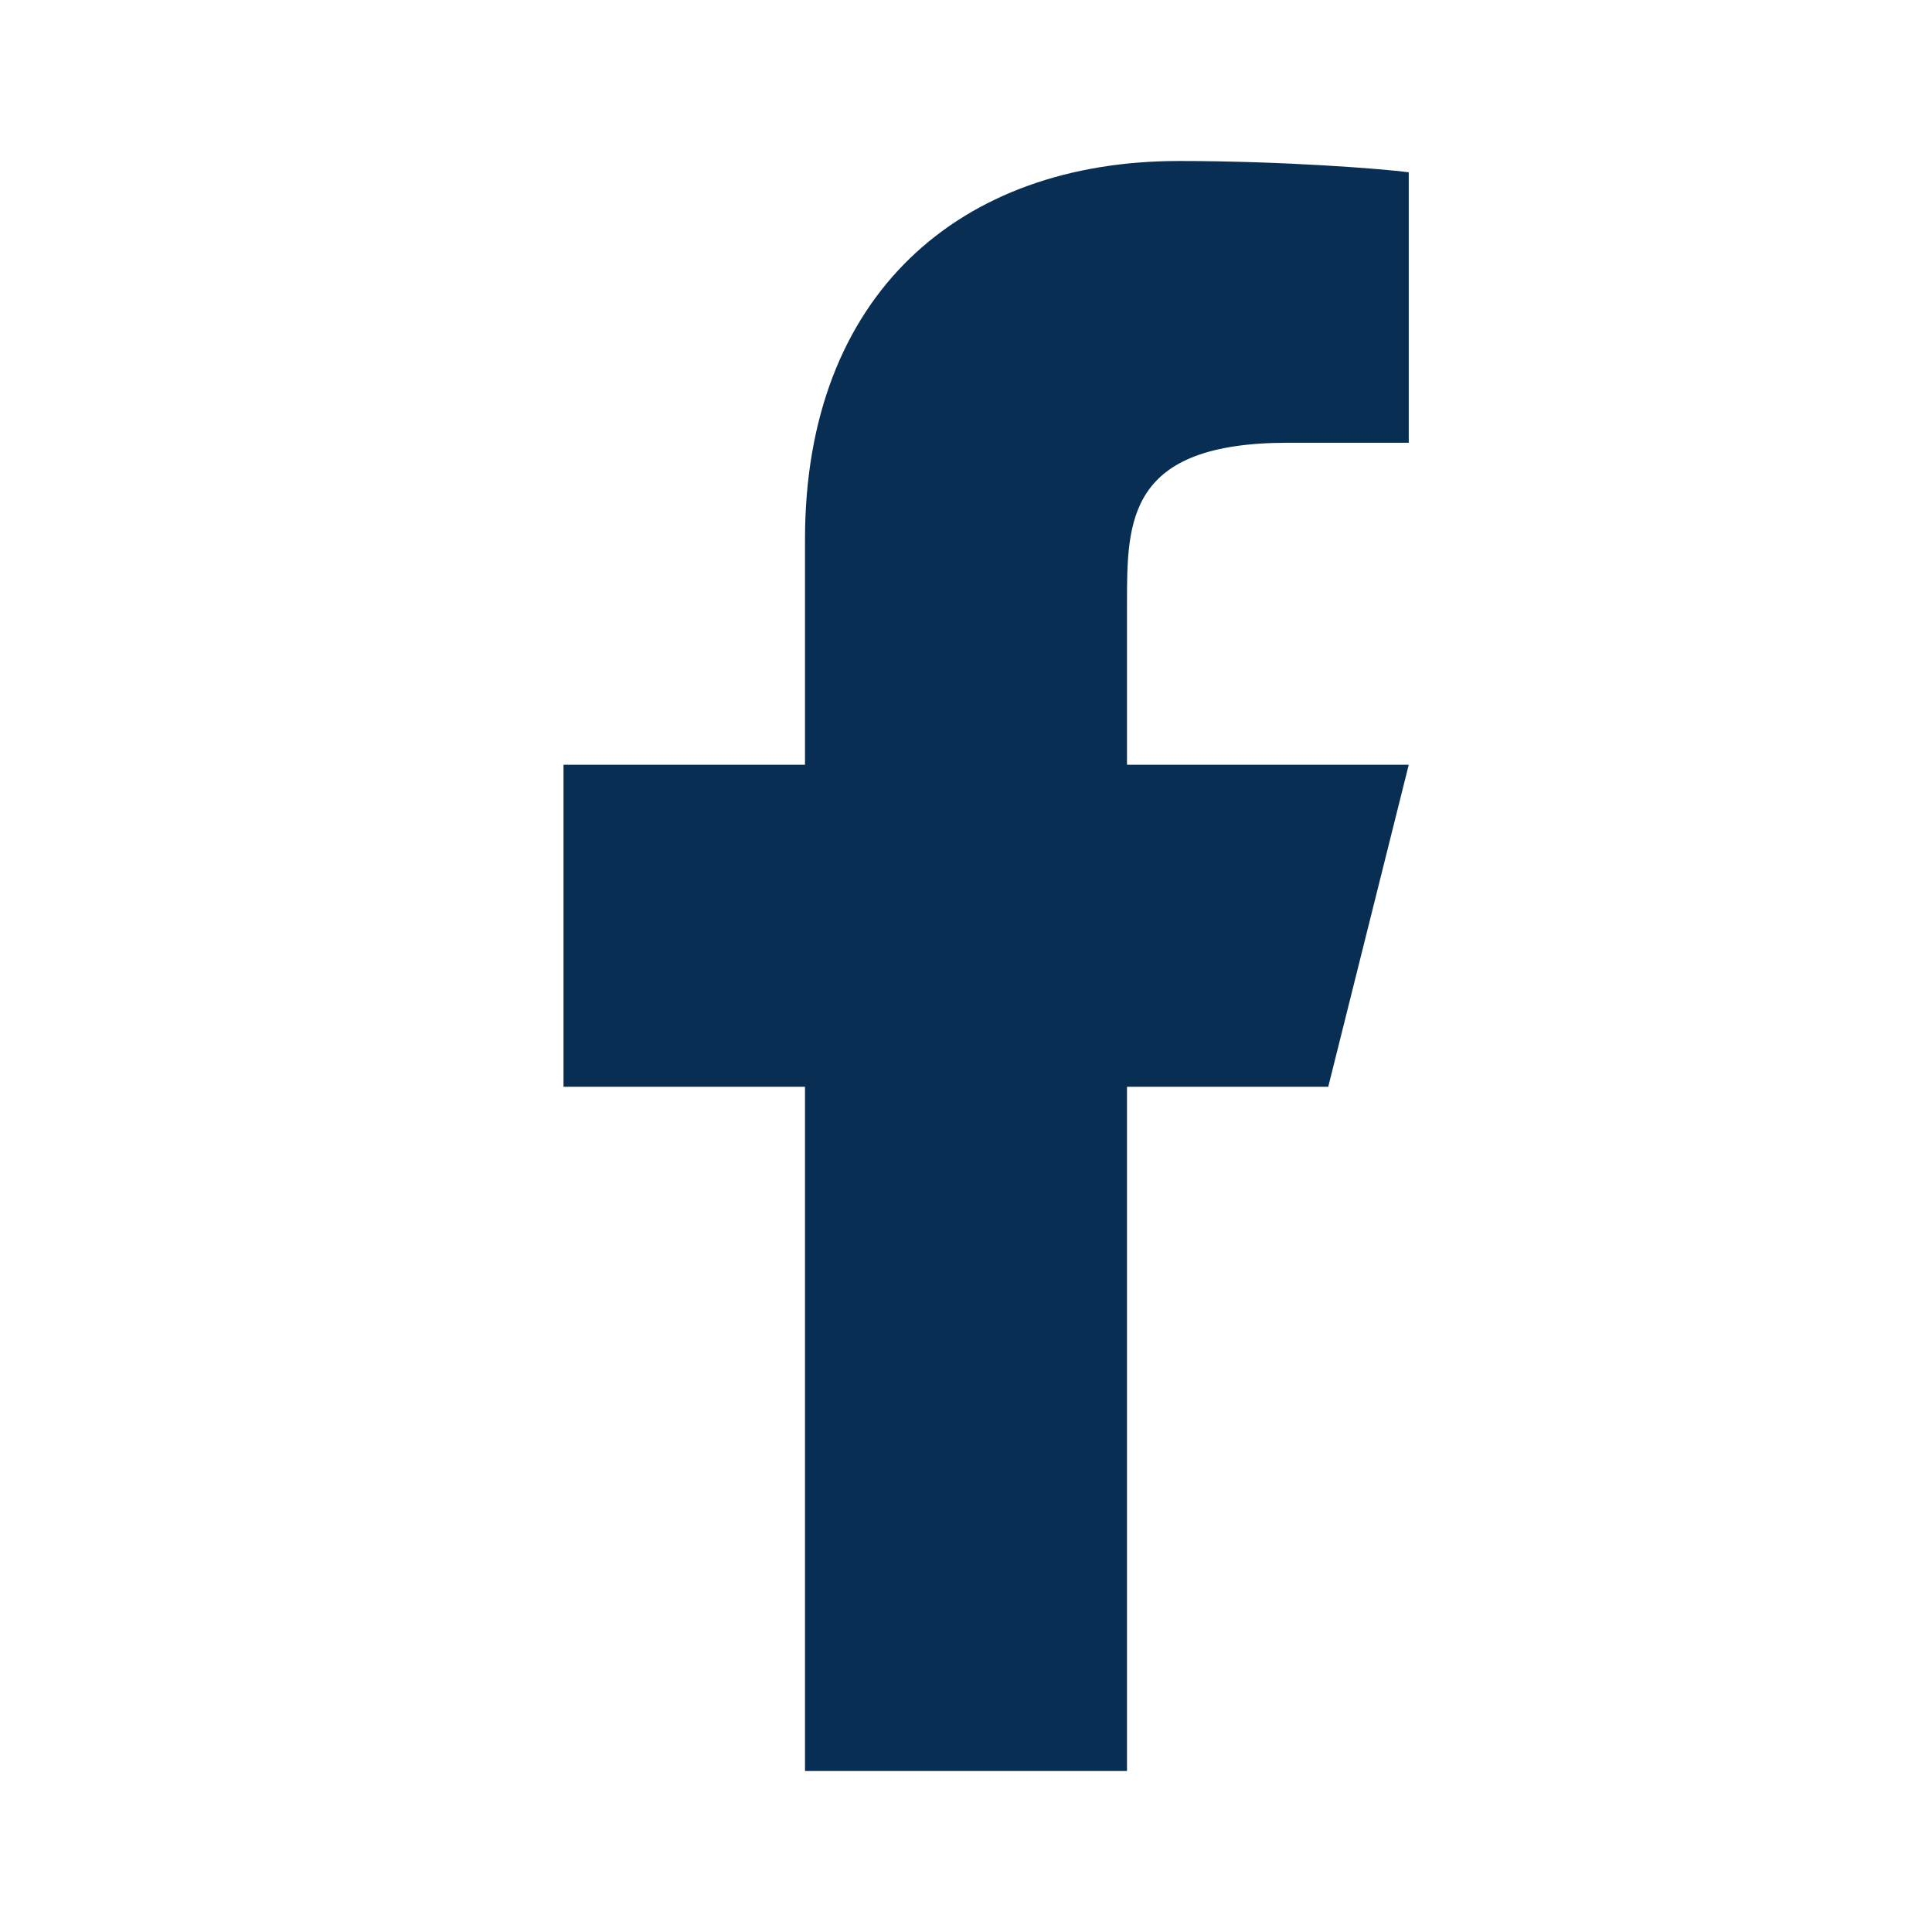
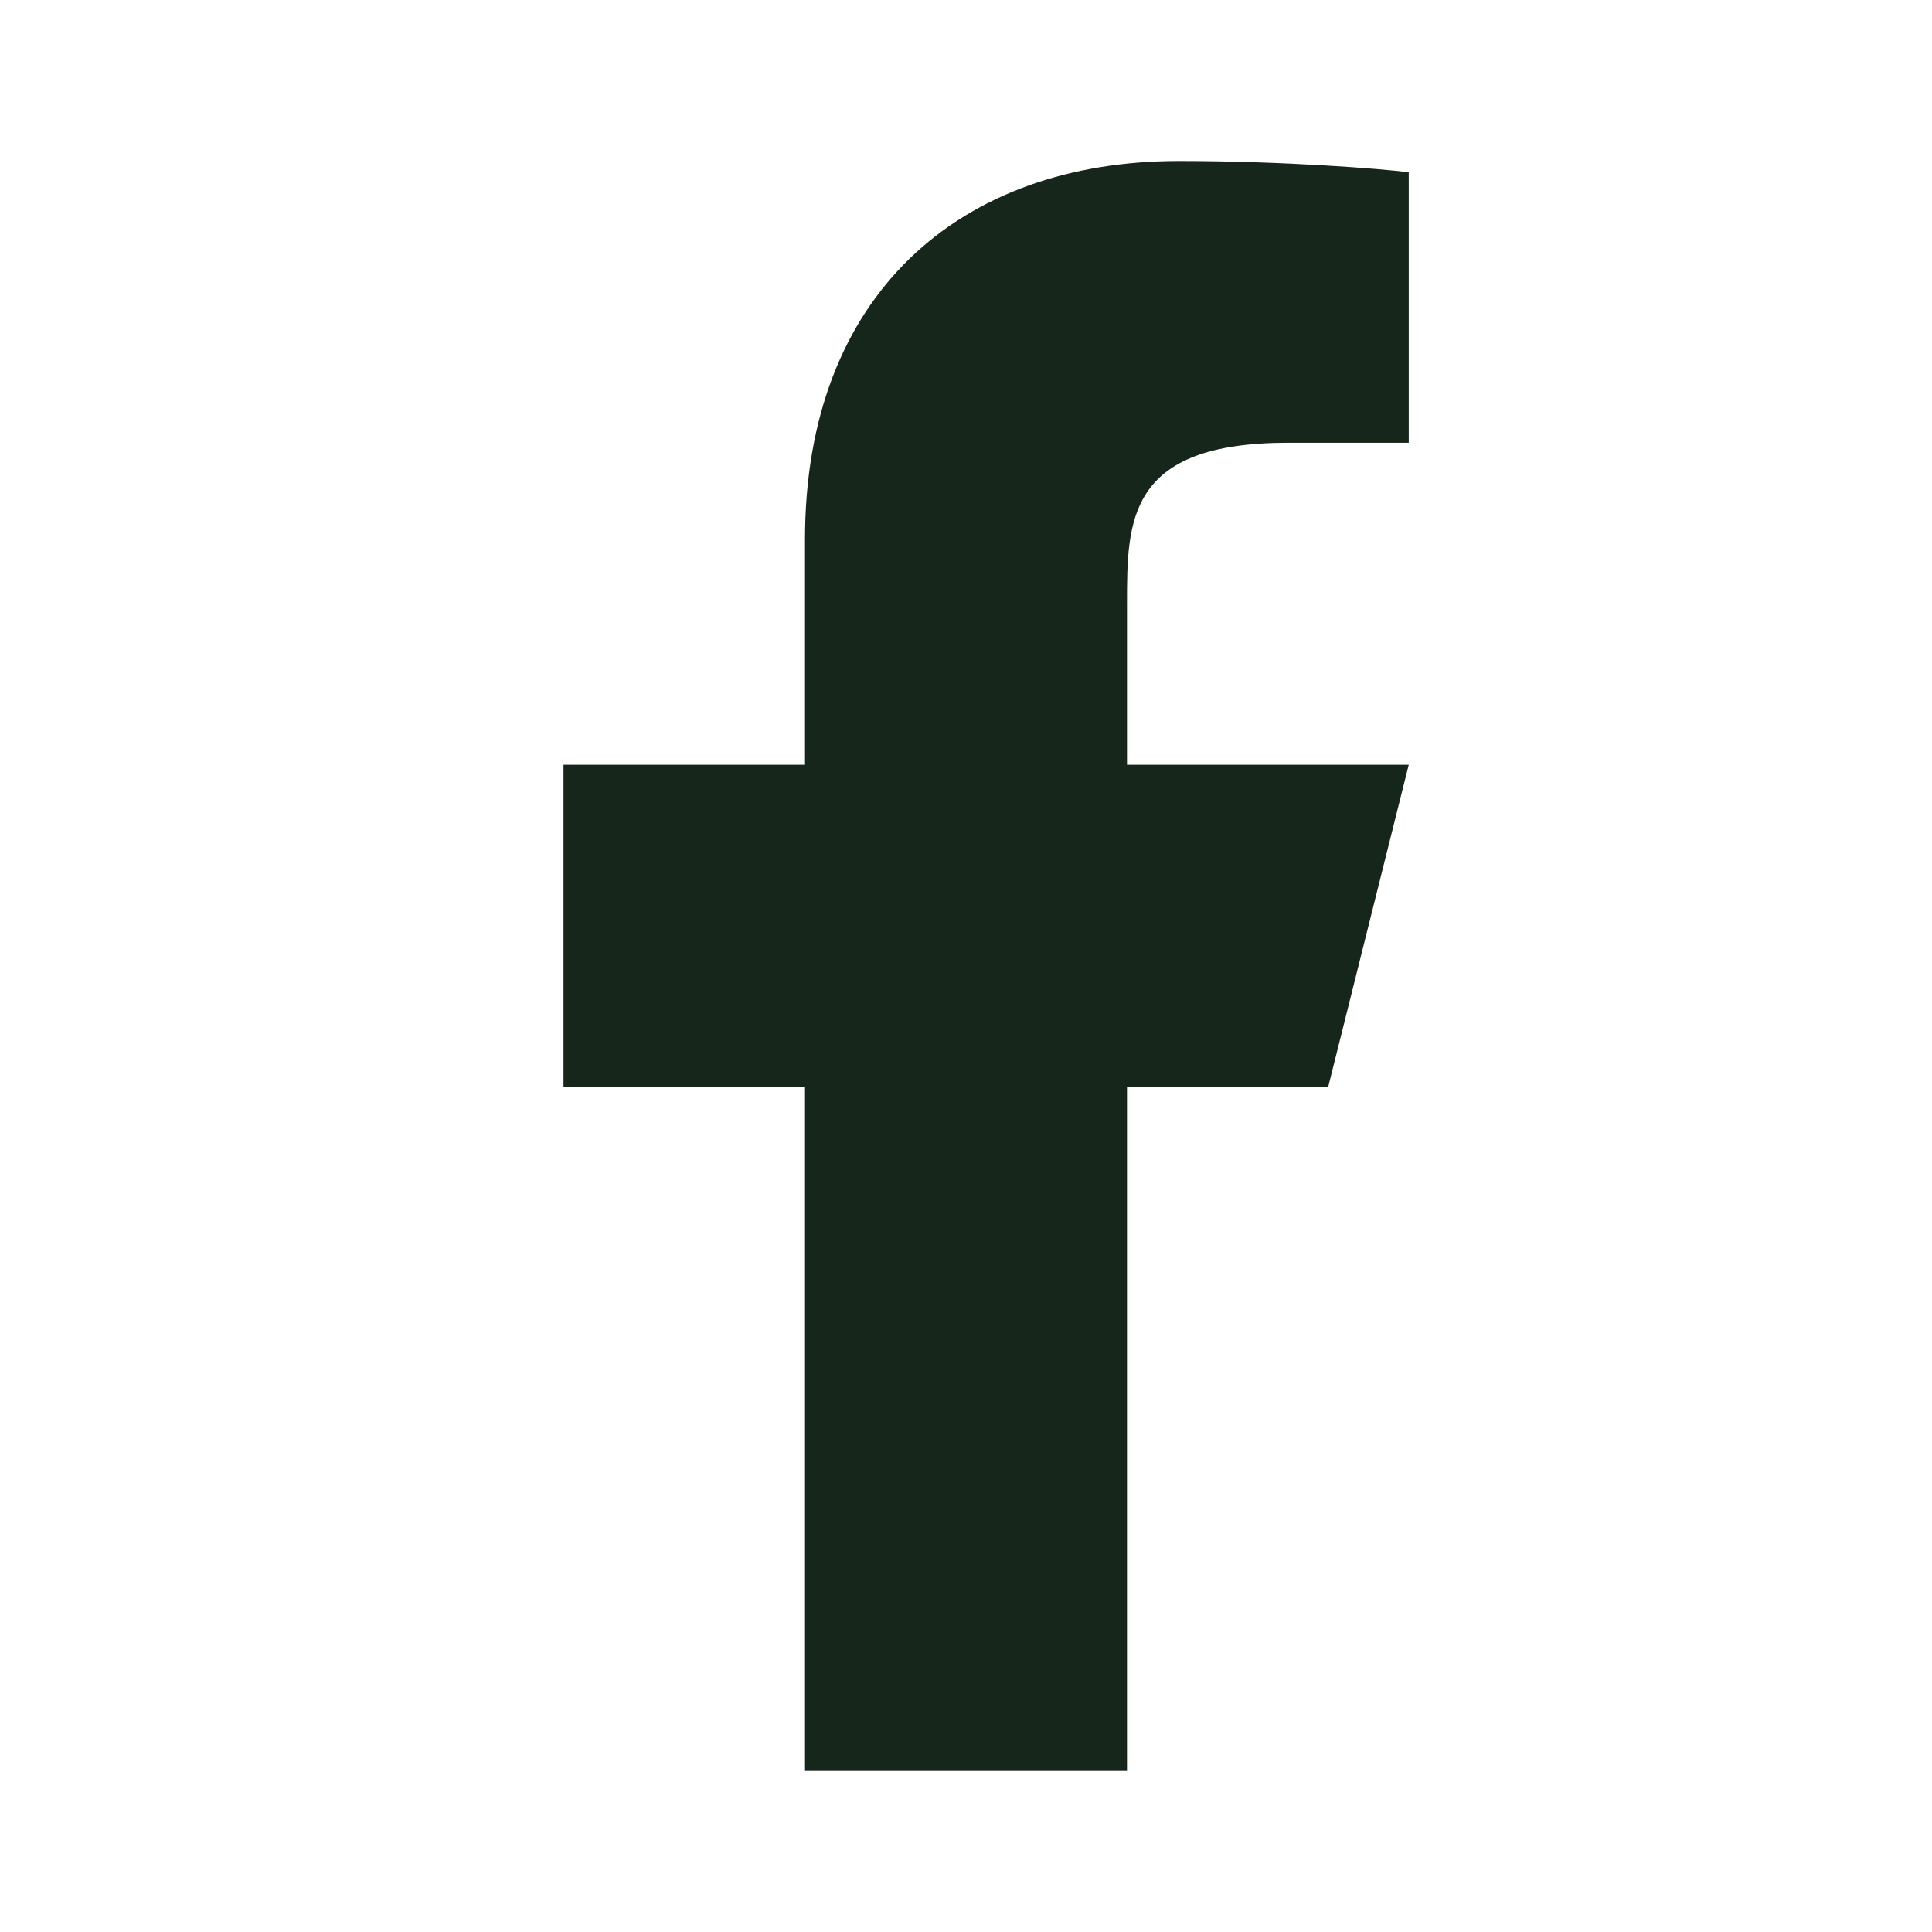
<svg xmlns="http://www.w3.org/2000/svg" viewBox="0 0 24 24" fill="currentColor" version="1.1" id="svg1">
  <defs id="defs1" />
-   <path d="M14 13.5H16.5L17.5 9.5H14V7.5C14 6.471 14 5.5 16 5.5H17.5V2.14C17.174 2.097 15.943 2 14.643 2C11.928 2 10 3.657 10 6.7V9.5H7V13.5H10V22H14V13.5Z" id="path1" style="fill:#082e53;fill-opacity:1" />
+   <path d="M14 13.5H16.5L17.5 9.5H14V7.5C14 6.471 14 5.5 16 5.5H17.5V2.14C17.174 2.097 15.943 2 14.643 2C11.928 2 10 3.657 10 6.7V9.5H7V13.5H10V22H14V13.5Z" id="path1" style="fill:#17261B;fill-opacity:1" />
</svg>
